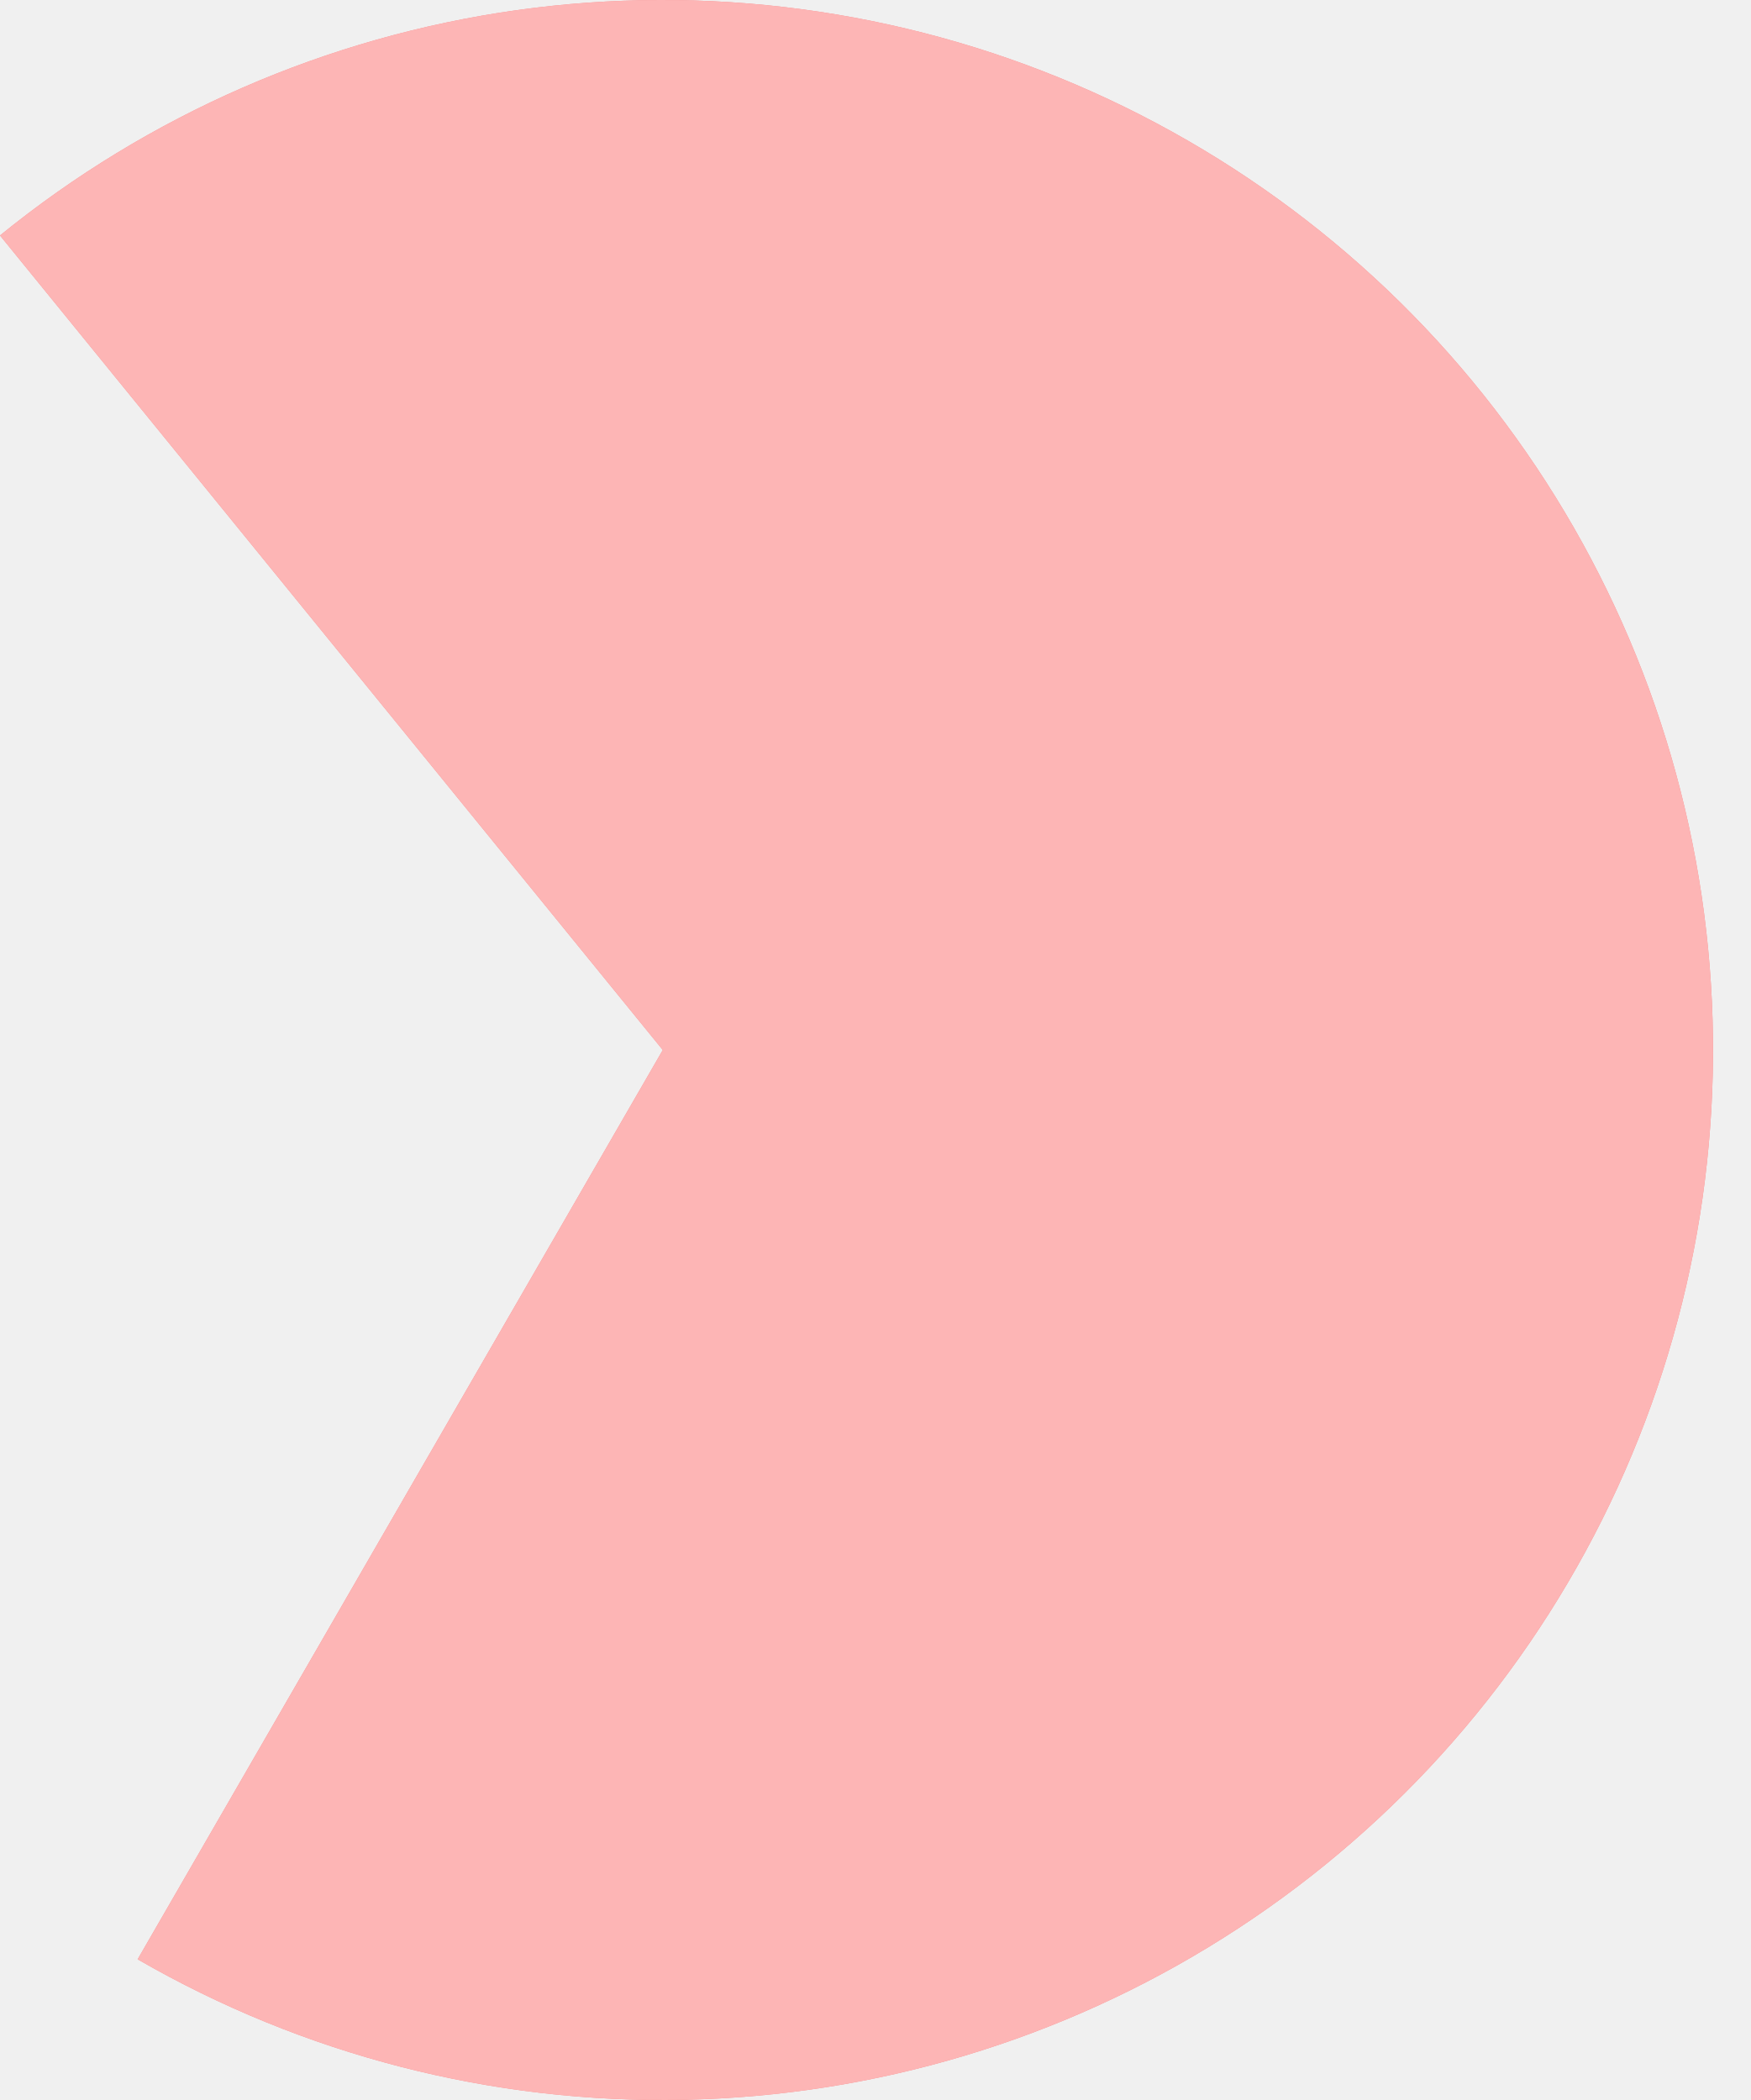
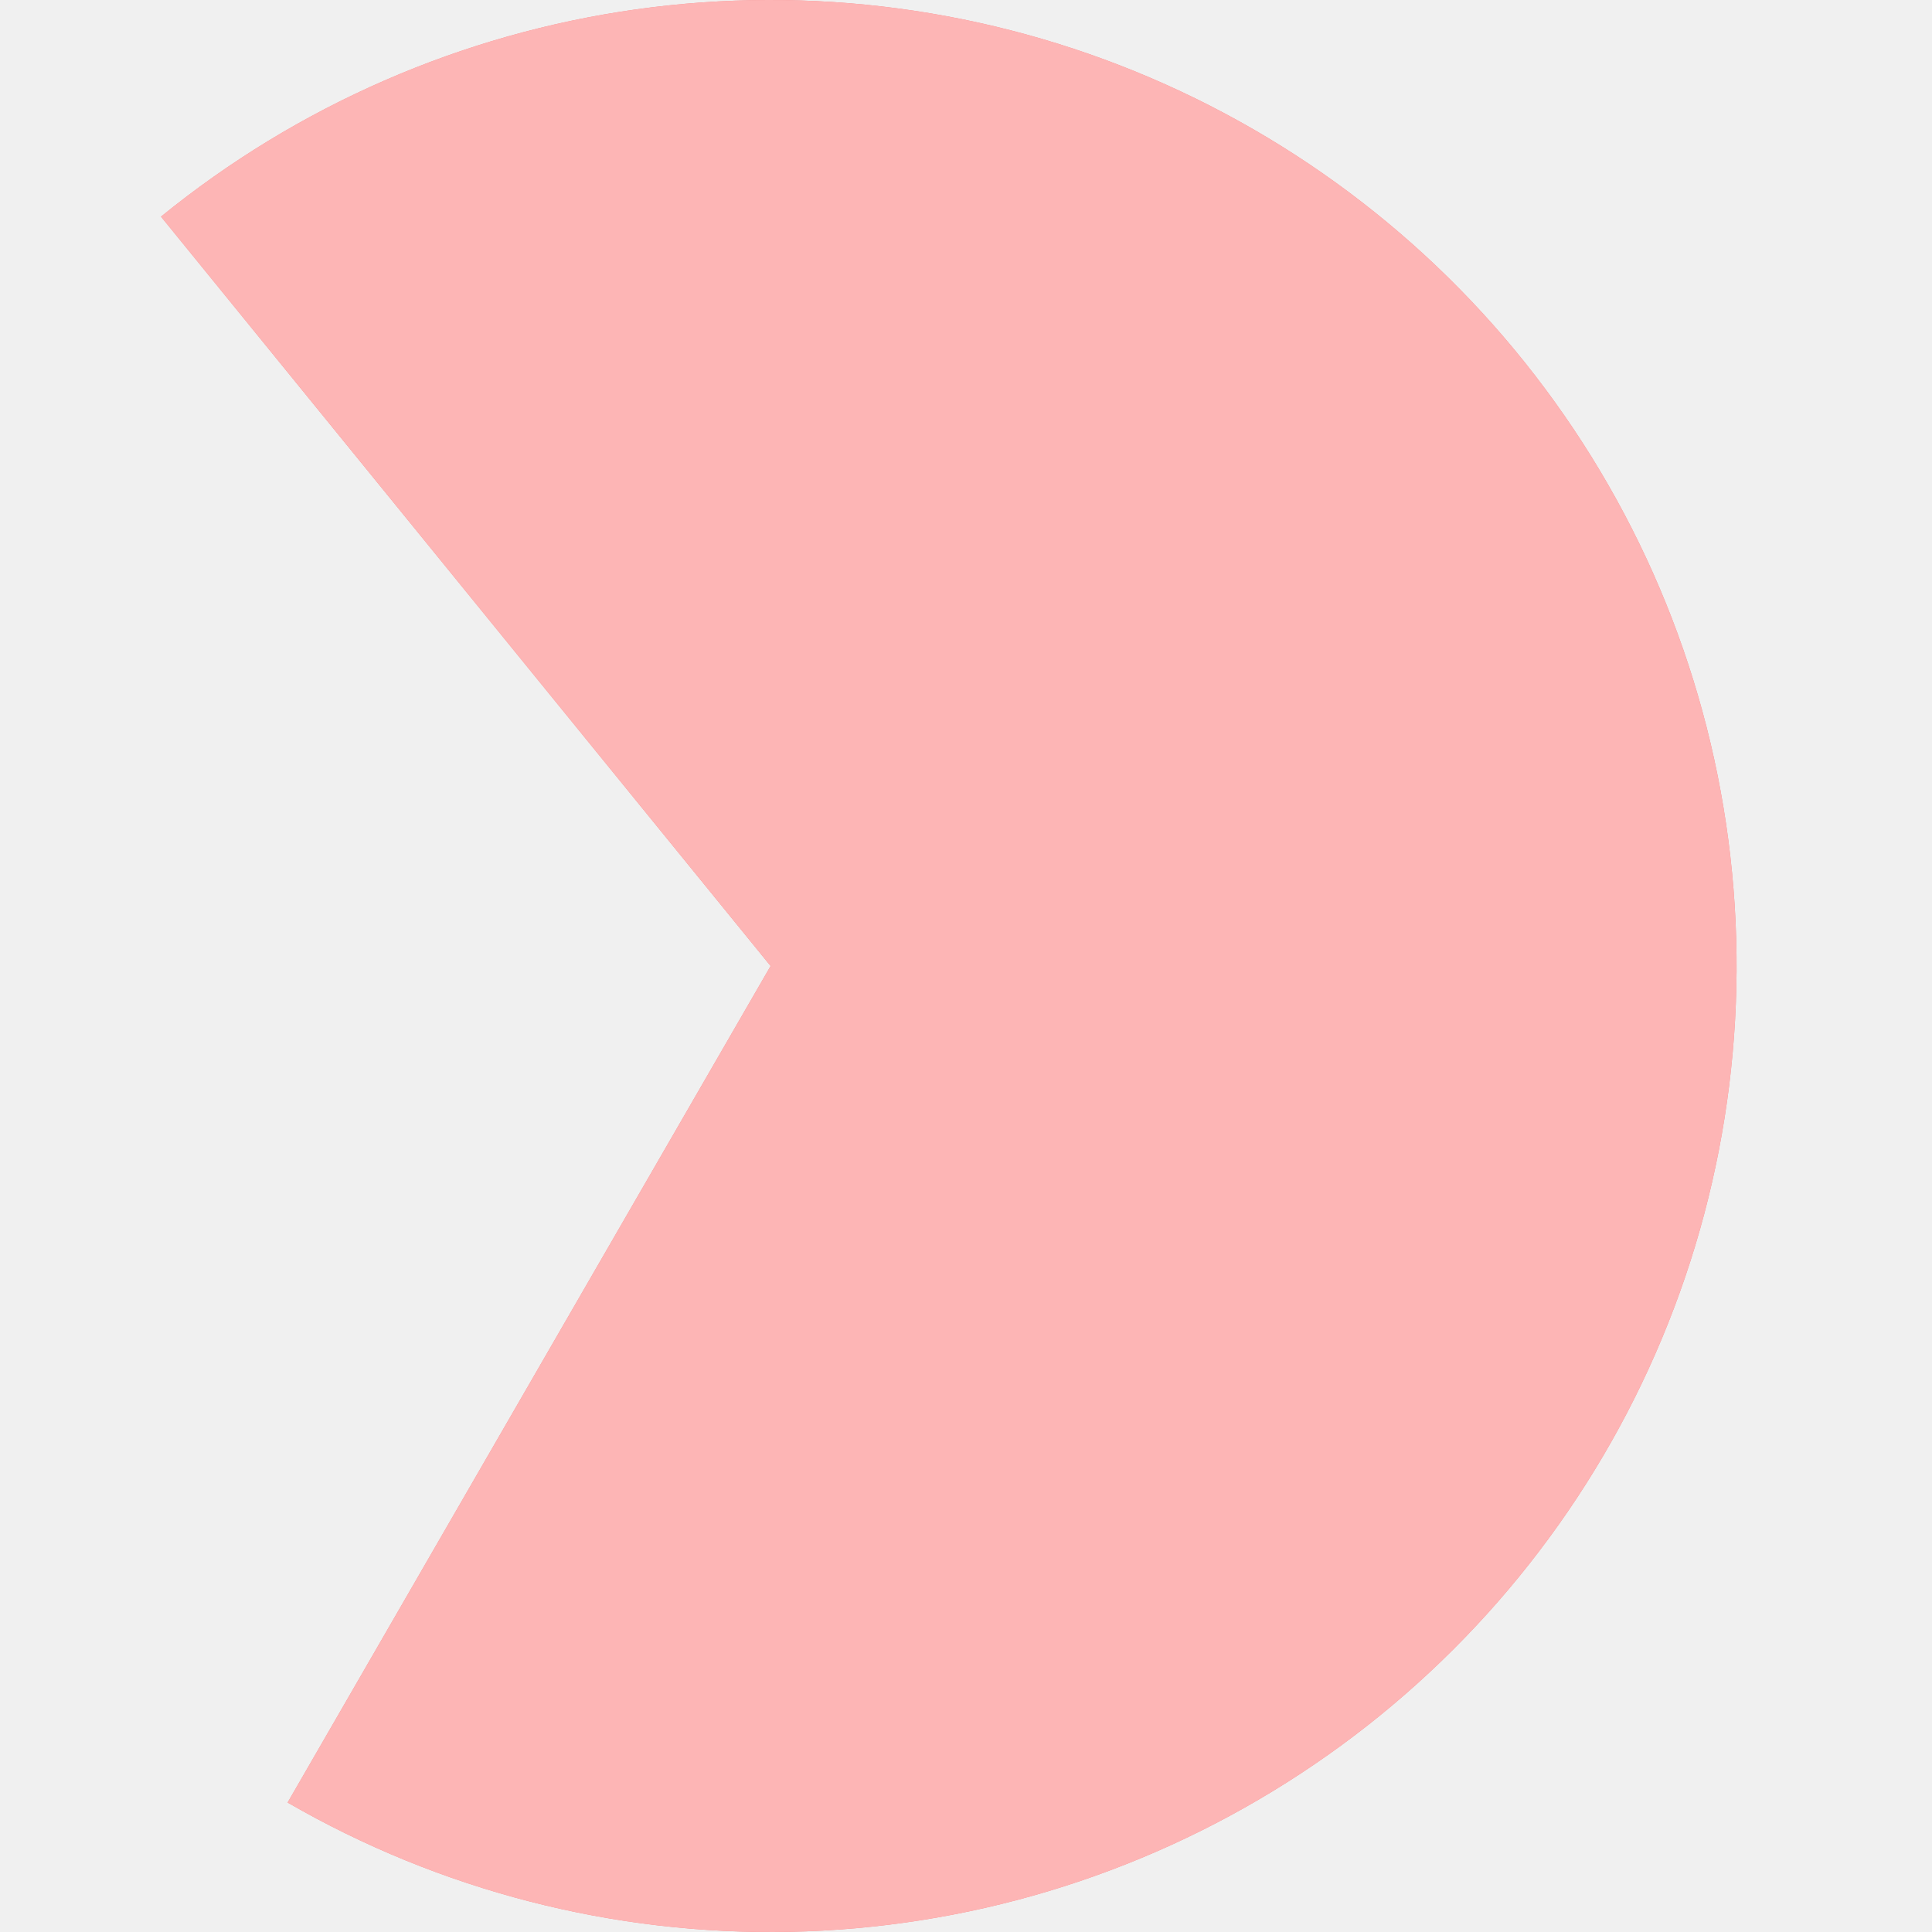
- <svg xmlns="http://www.w3.org/2000/svg" width="25" height="30" viewBox="0 0 25 30" fill="none">
+ <svg xmlns="http://www.w3.org/2000/svg" width="25" height="25" viewBox="0 0 25 30" fill="none">
  <path d="M1.966 27.99C4.334 29.358 7.031 30.052 9.764 29.997C12.498 29.943 15.165 29.142 17.477 27.681C19.789 26.221 21.657 24.157 22.881 21.711C24.104 19.266 24.636 16.532 24.418 13.806C24.201 11.081 23.242 8.466 21.646 6.246C20.051 4.025 17.878 2.284 15.364 1.208C12.85 0.133 10.09 -0.234 7.382 0.145C4.674 0.525 2.121 1.638 0 3.364L9.466 15L1.966 27.99Z" fill="#F94545" />
  <path d="M1.966 27.99C4.334 29.358 7.031 30.052 9.764 29.997C12.498 29.943 15.165 29.142 17.477 27.681C19.789 26.221 21.657 24.157 22.881 21.711C24.104 19.266 24.636 16.532 24.418 13.806C24.201 11.081 23.242 8.466 21.646 6.246C20.051 4.025 17.878 2.284 15.364 1.208C12.85 0.133 10.09 -0.234 7.382 0.145C4.674 0.525 2.121 1.638 0 3.364L9.466 15L1.966 27.99Z" fill="white" fill-opacity="0.6" />
</svg>
